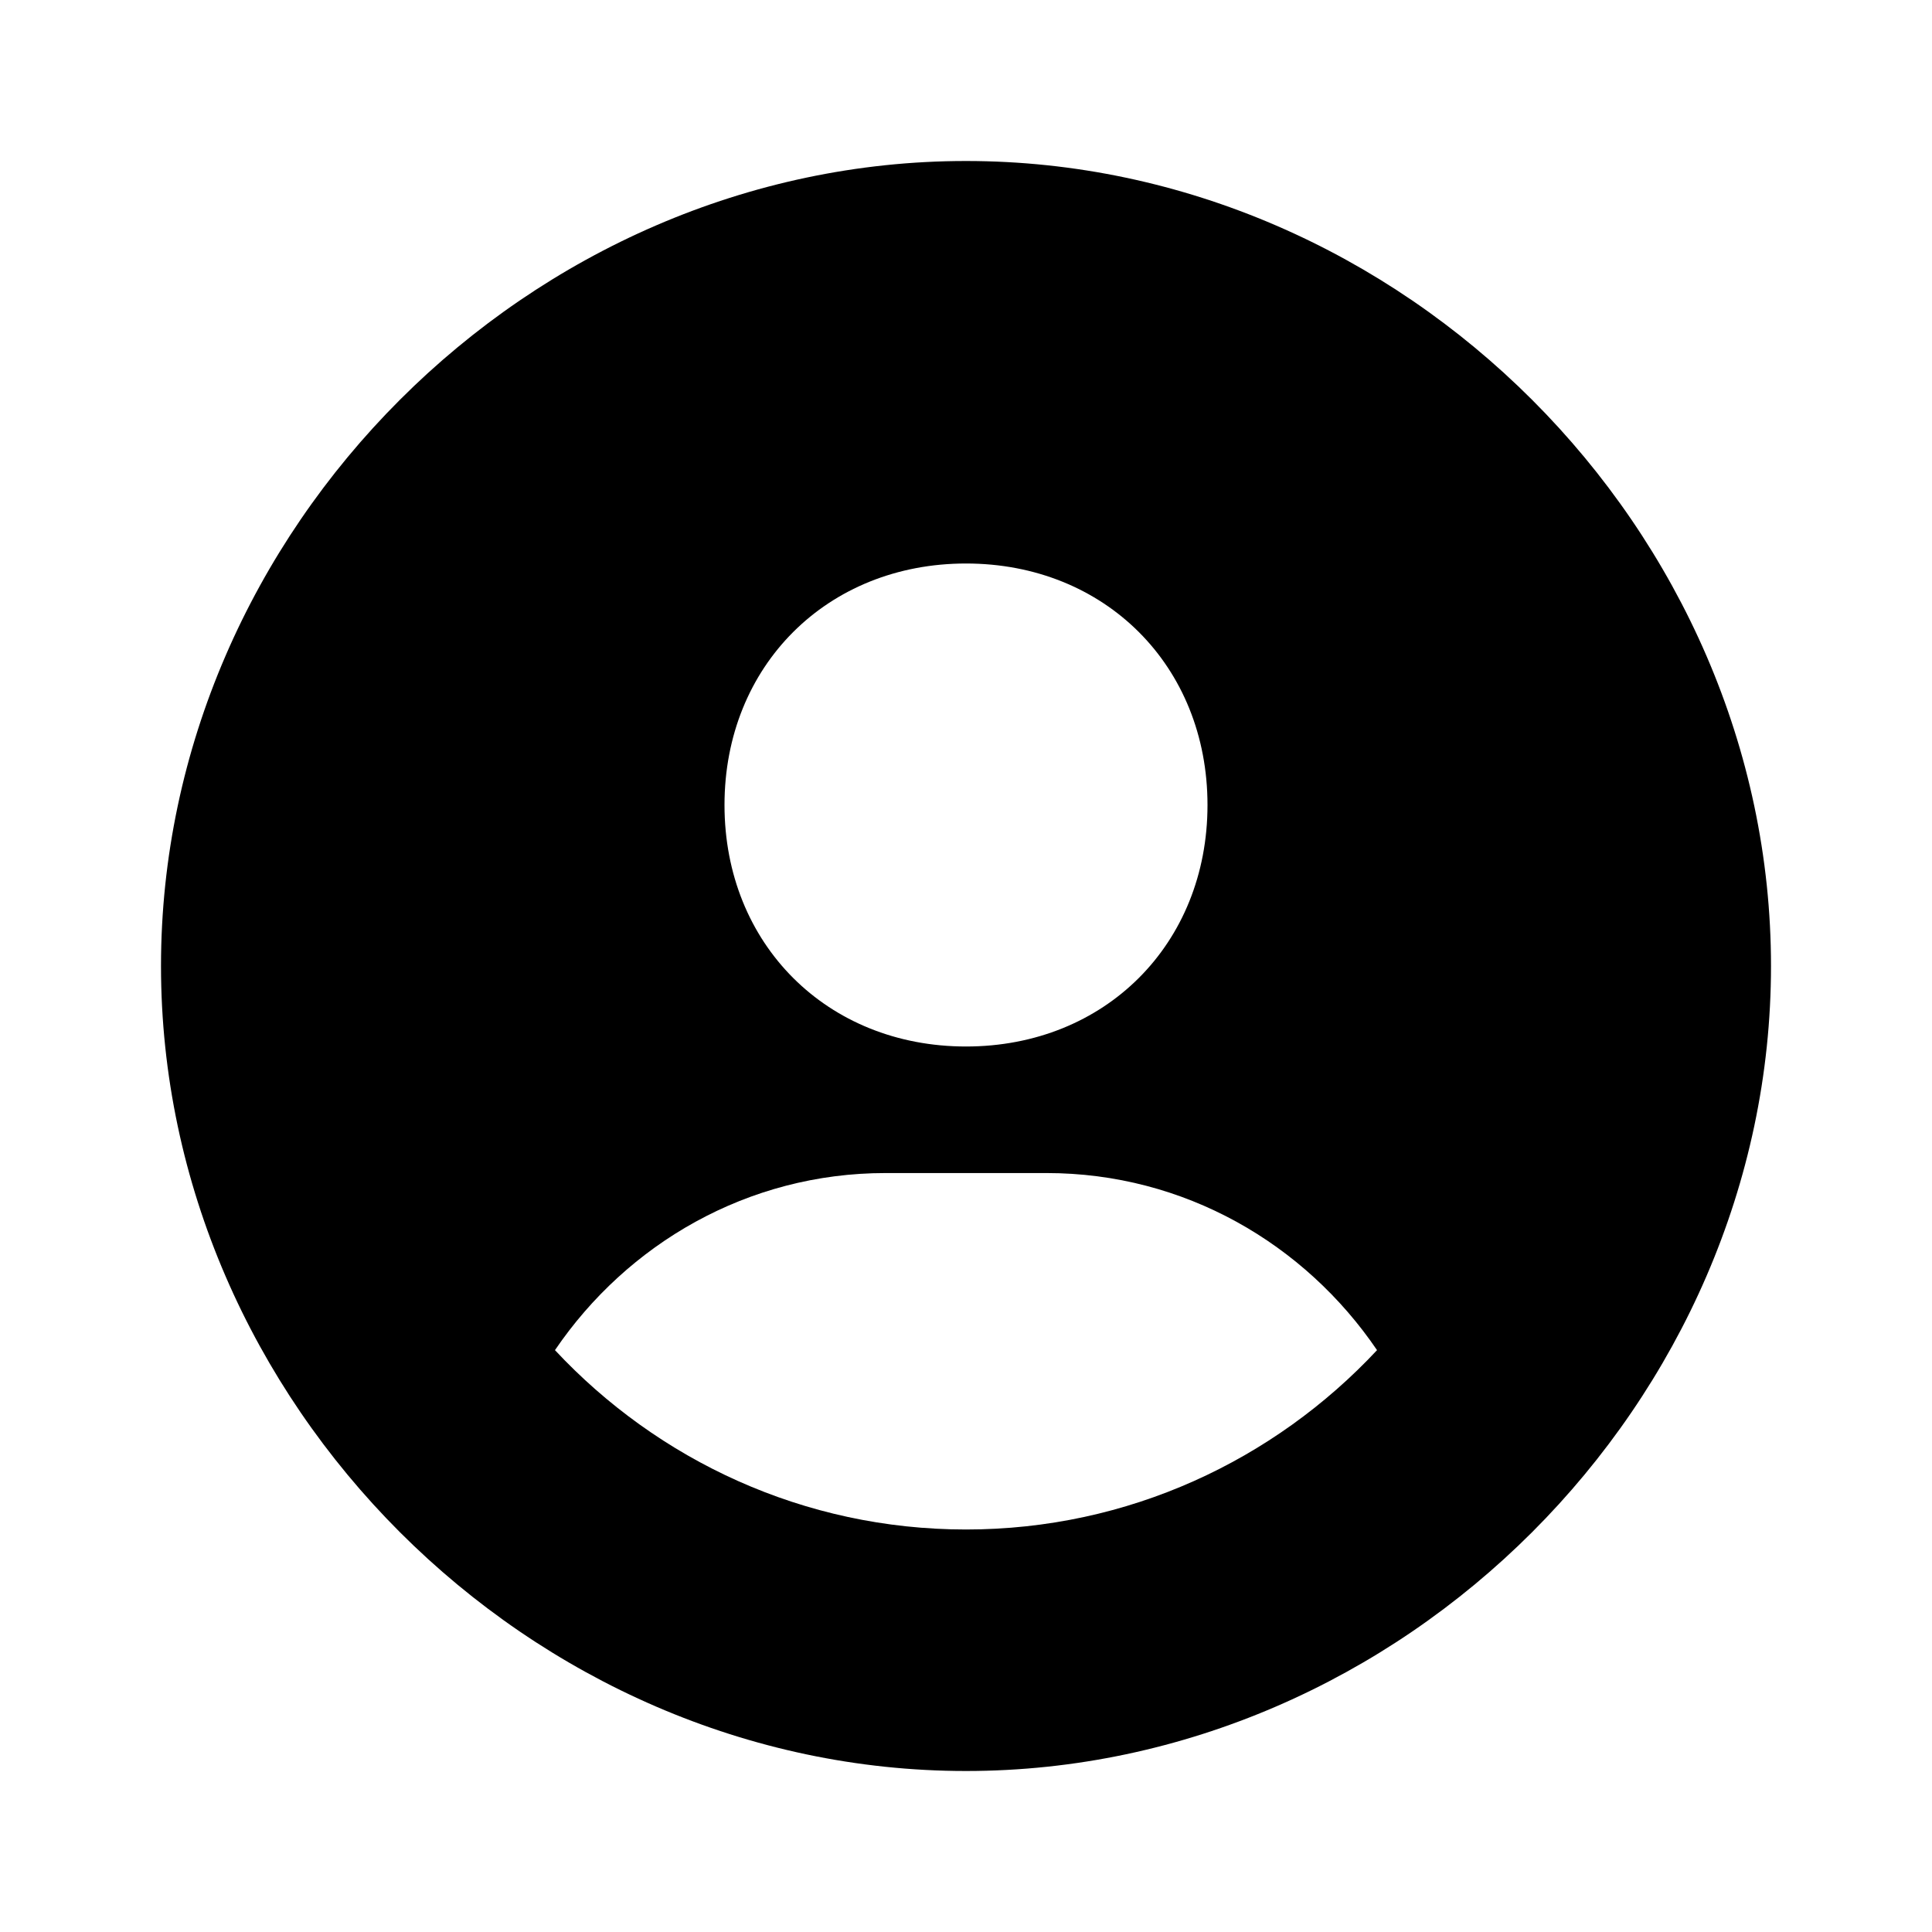
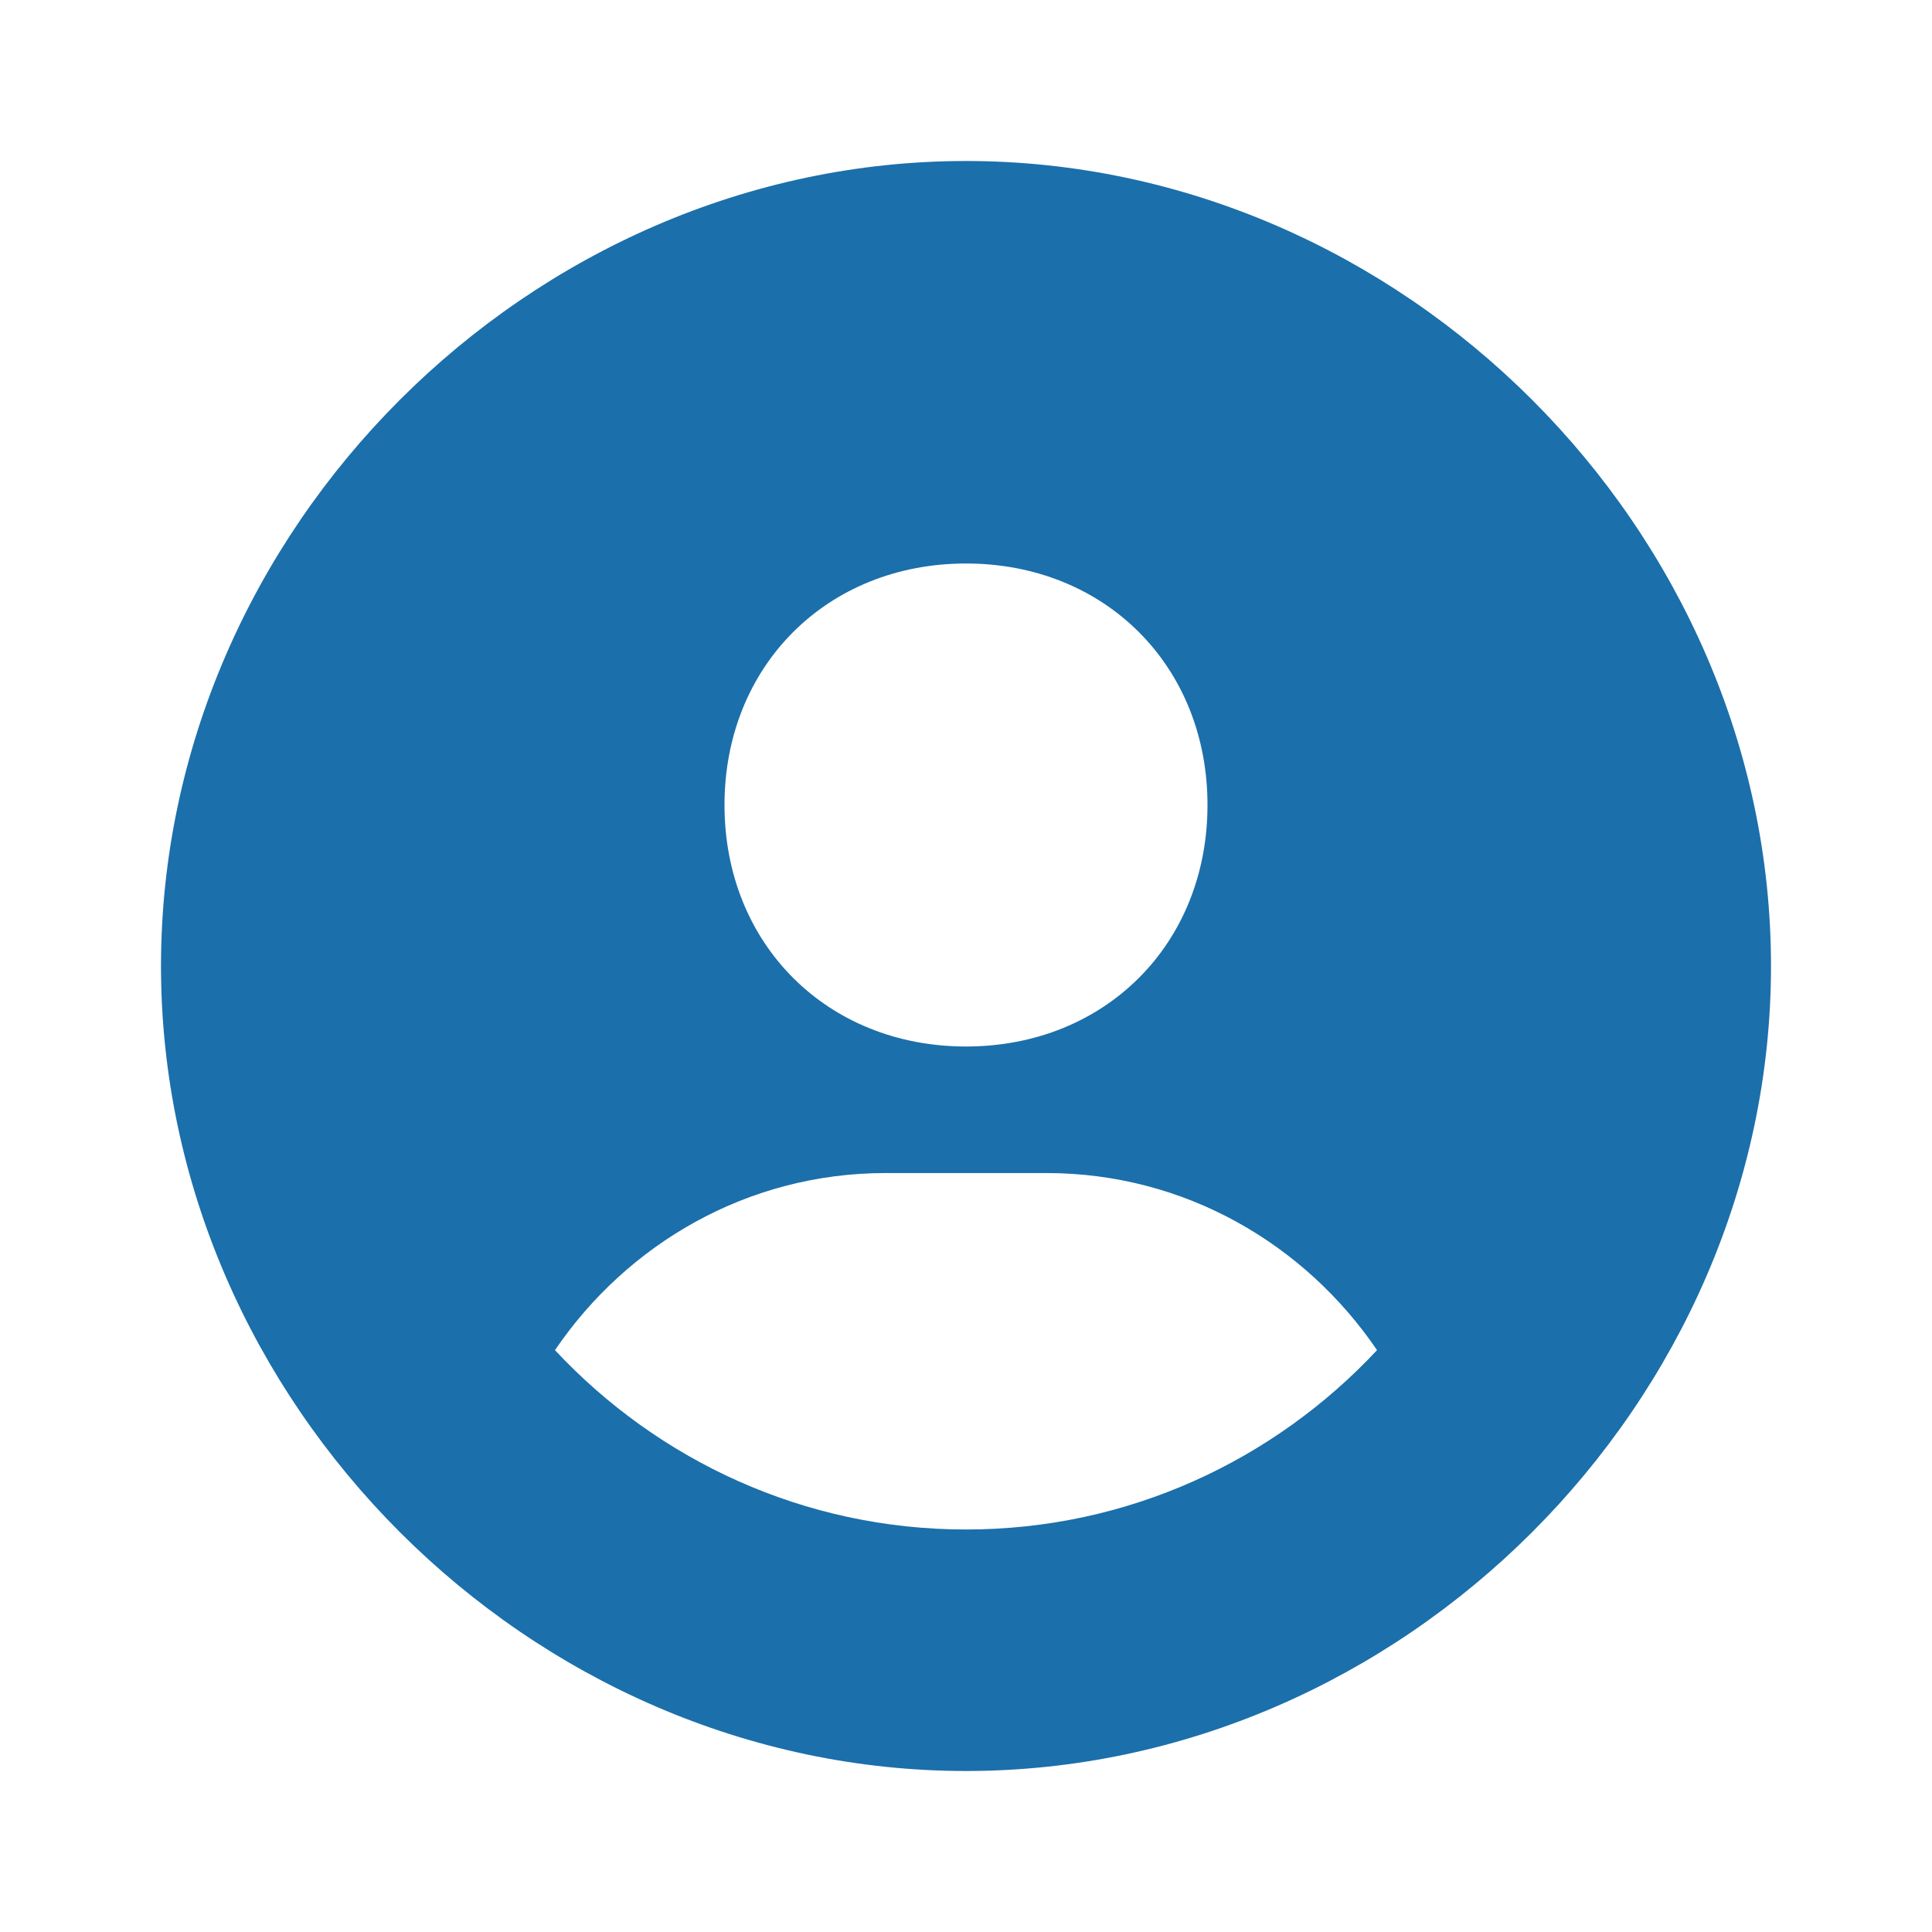
- <svg xmlns="http://www.w3.org/2000/svg" width="24" height="24" viewBox="0 0 24 24" style="fill: rgba(0, 0, 0, 1);transform: ;msFilter:;">
+ <svg xmlns="http://www.w3.org/2000/svg" width="24" height="24" viewBox="0 0 24 24" style="fill: rgba(27, 111, 171, 1);transform: ;msFilter:;">
  <path d="M12 2C6.579 2 2 6.579 2 12s4.579 10 10 10 10-4.579 10-10S17.421 2 12 2zm0 5c1.727 0 3 1.272 3 3s-1.273 3-3 3c-1.726 0-3-1.272-3-3s1.274-3 3-3zm-5.106 9.772c.897-1.32 2.393-2.2 4.106-2.2h2c1.714 0 3.209.88 4.106 2.2C15.828 18.14 14.015 19 12 19s-3.828-.86-5.106-2.228z" />
</svg>
